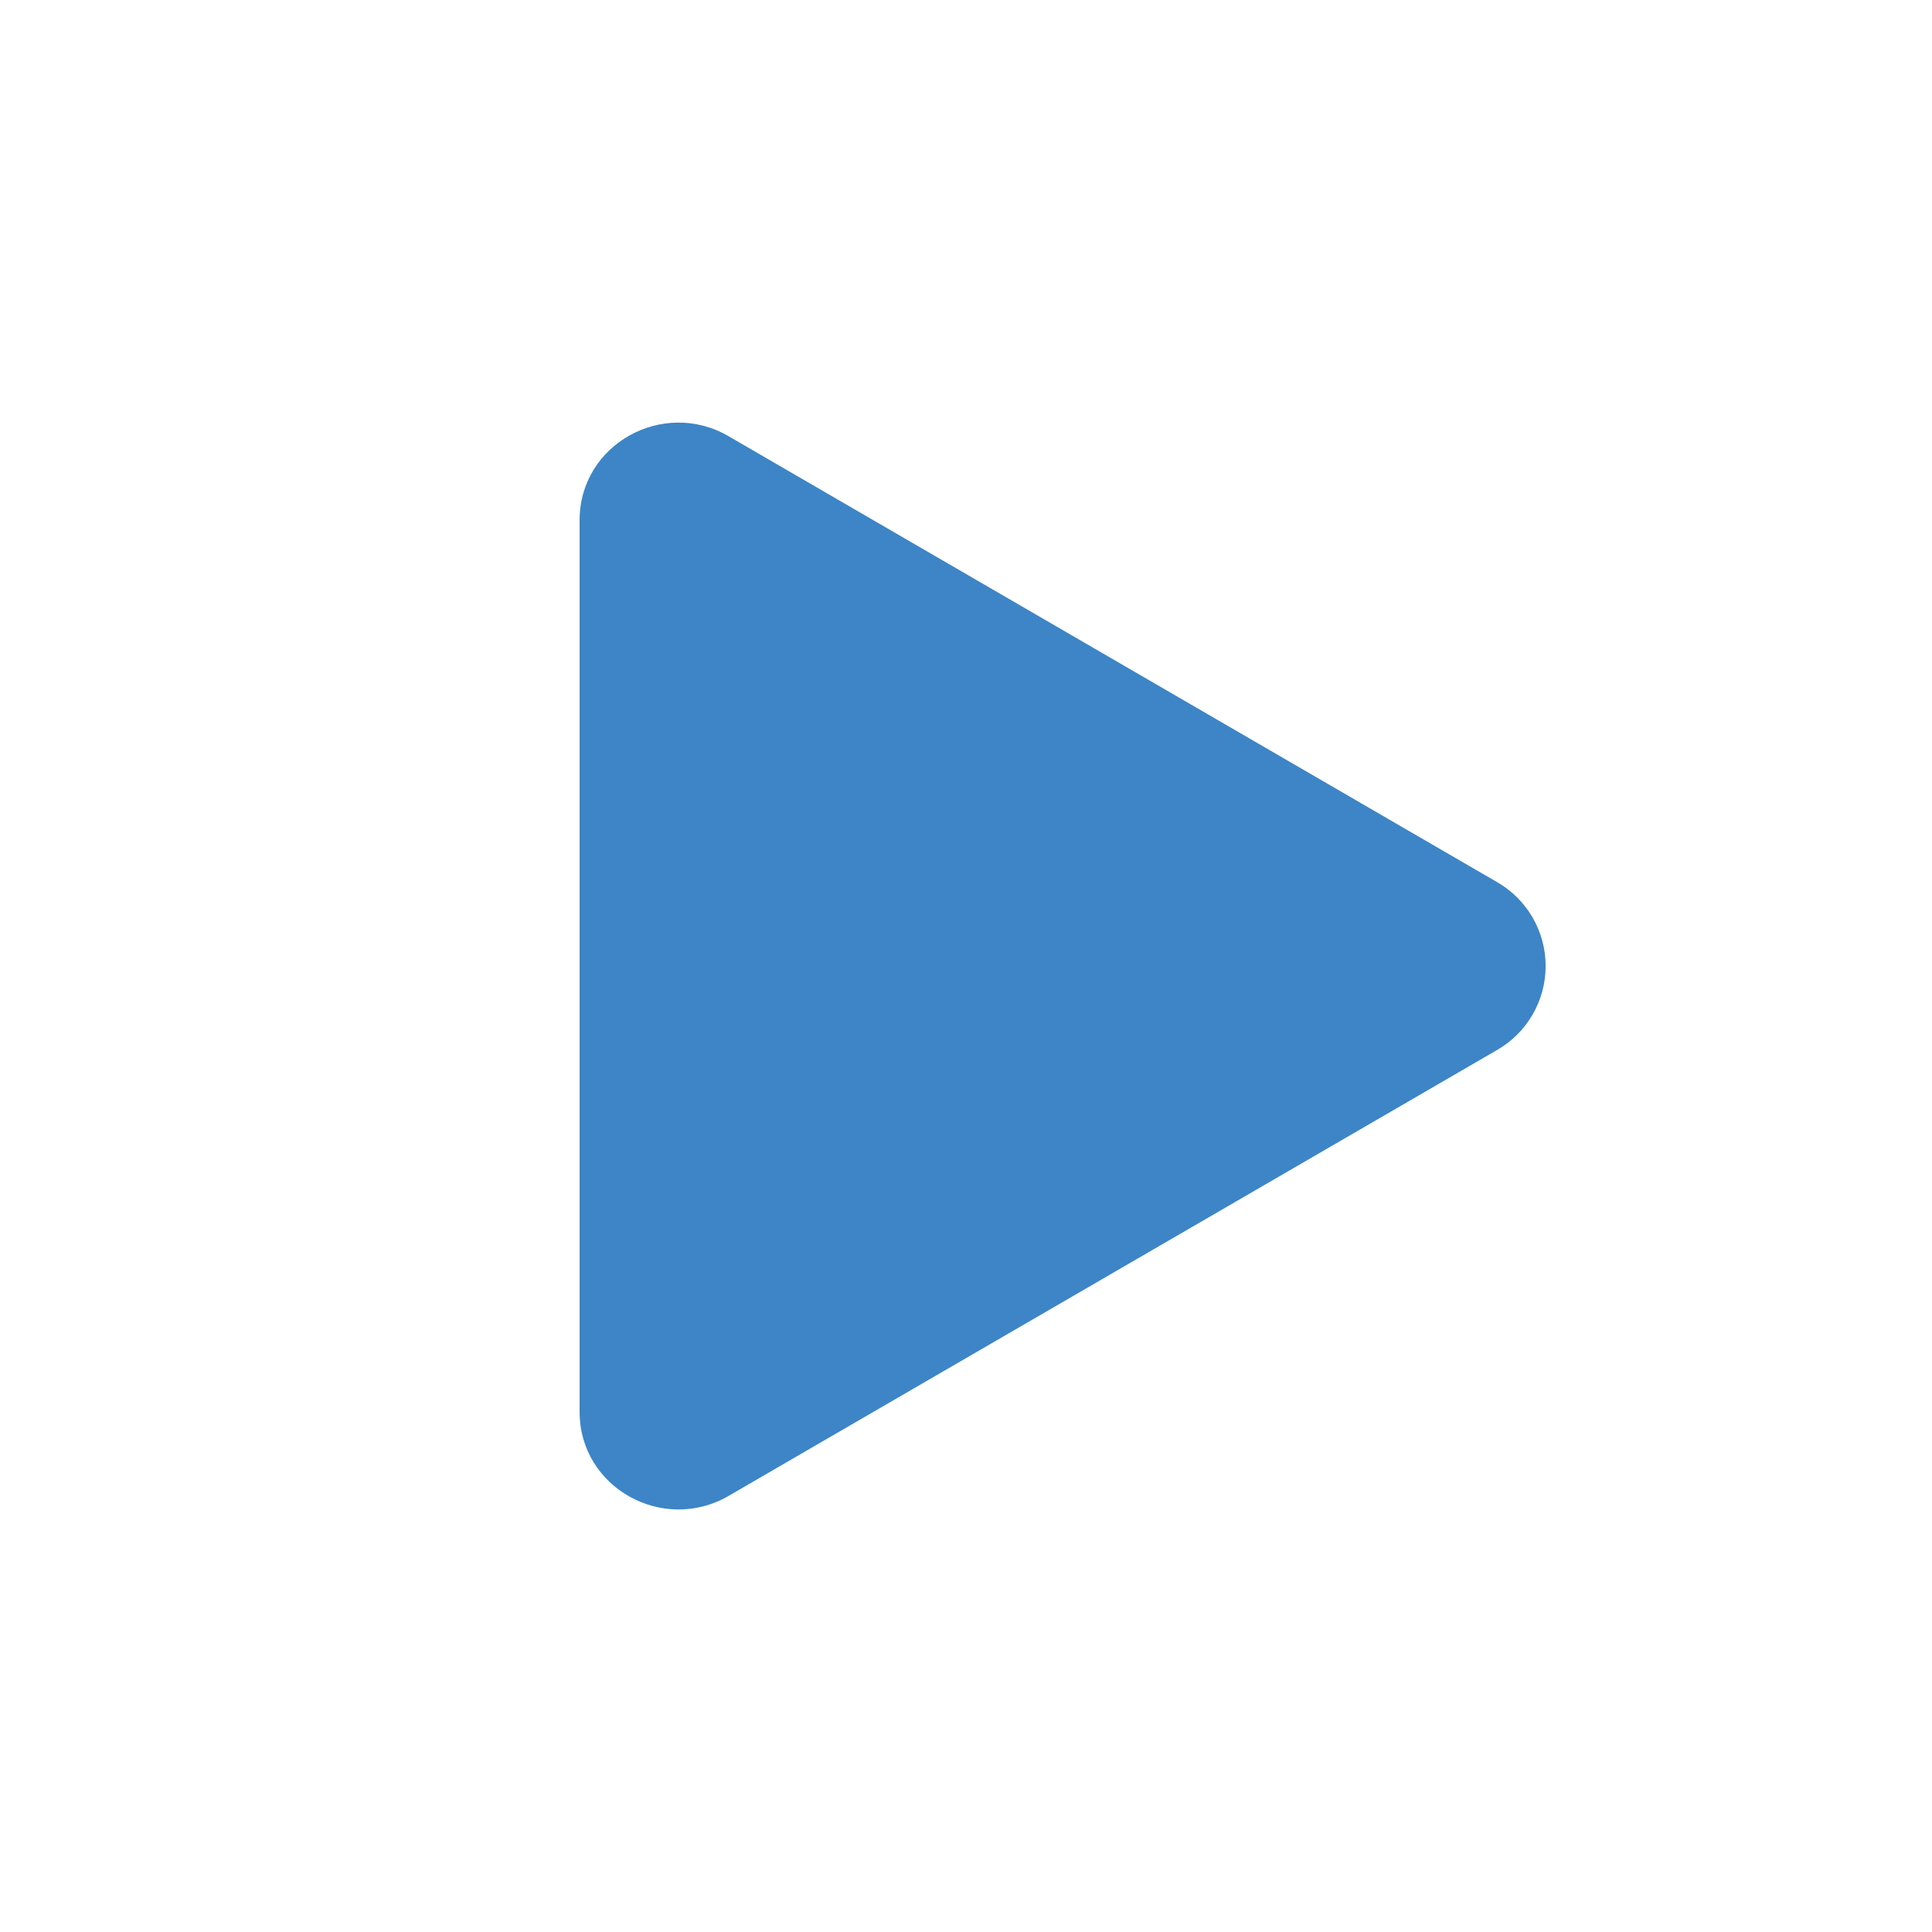
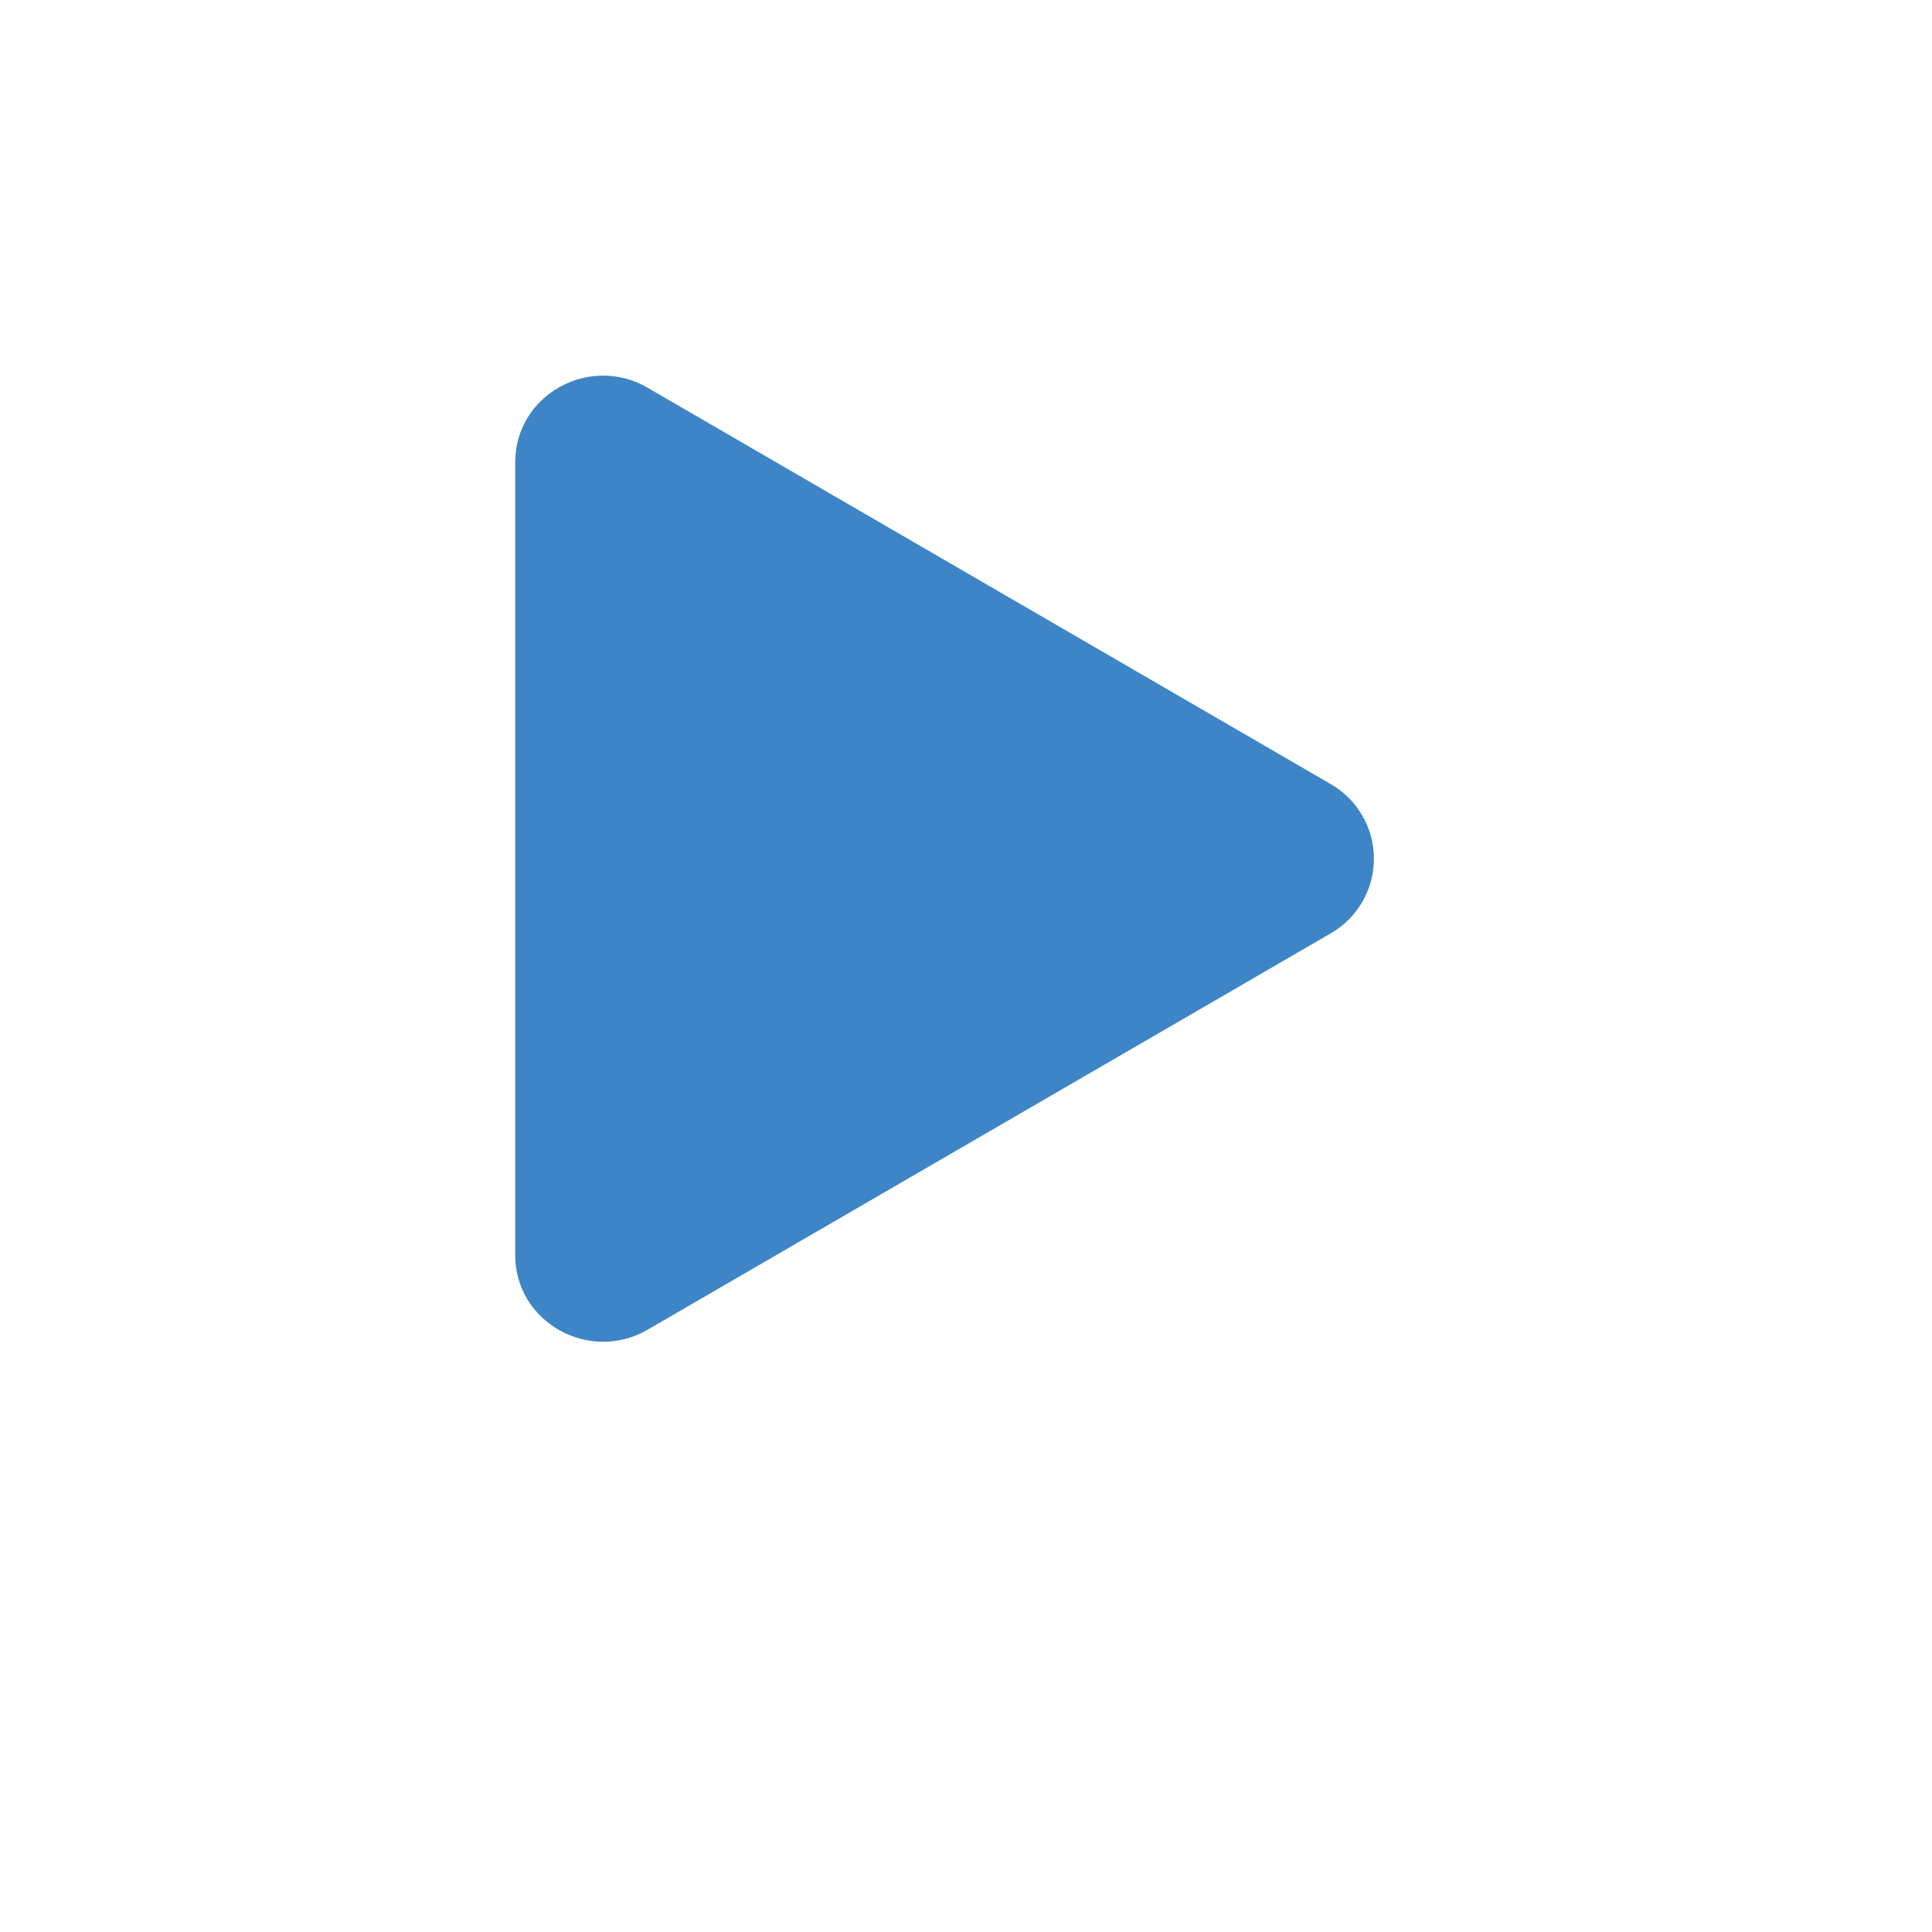
- <svg xmlns="http://www.w3.org/2000/svg" width="60" height="60" fill="#3d85c6" viewBox="-0.8 0 16 16">
+ <svg xmlns="http://www.w3.org/2000/svg" width="60" height="60" fill="#3d85c6" viewBox="-0.8 0 18 18">
  <path d="m11.596 8.697-6.363 3.692c-.54.313-1.233-.066-1.233-.697V4.308c0-.63.692-1.01 1.233-.696l6.363 3.692a.802.802 0 0 1 0 1.393z" />
</svg>
